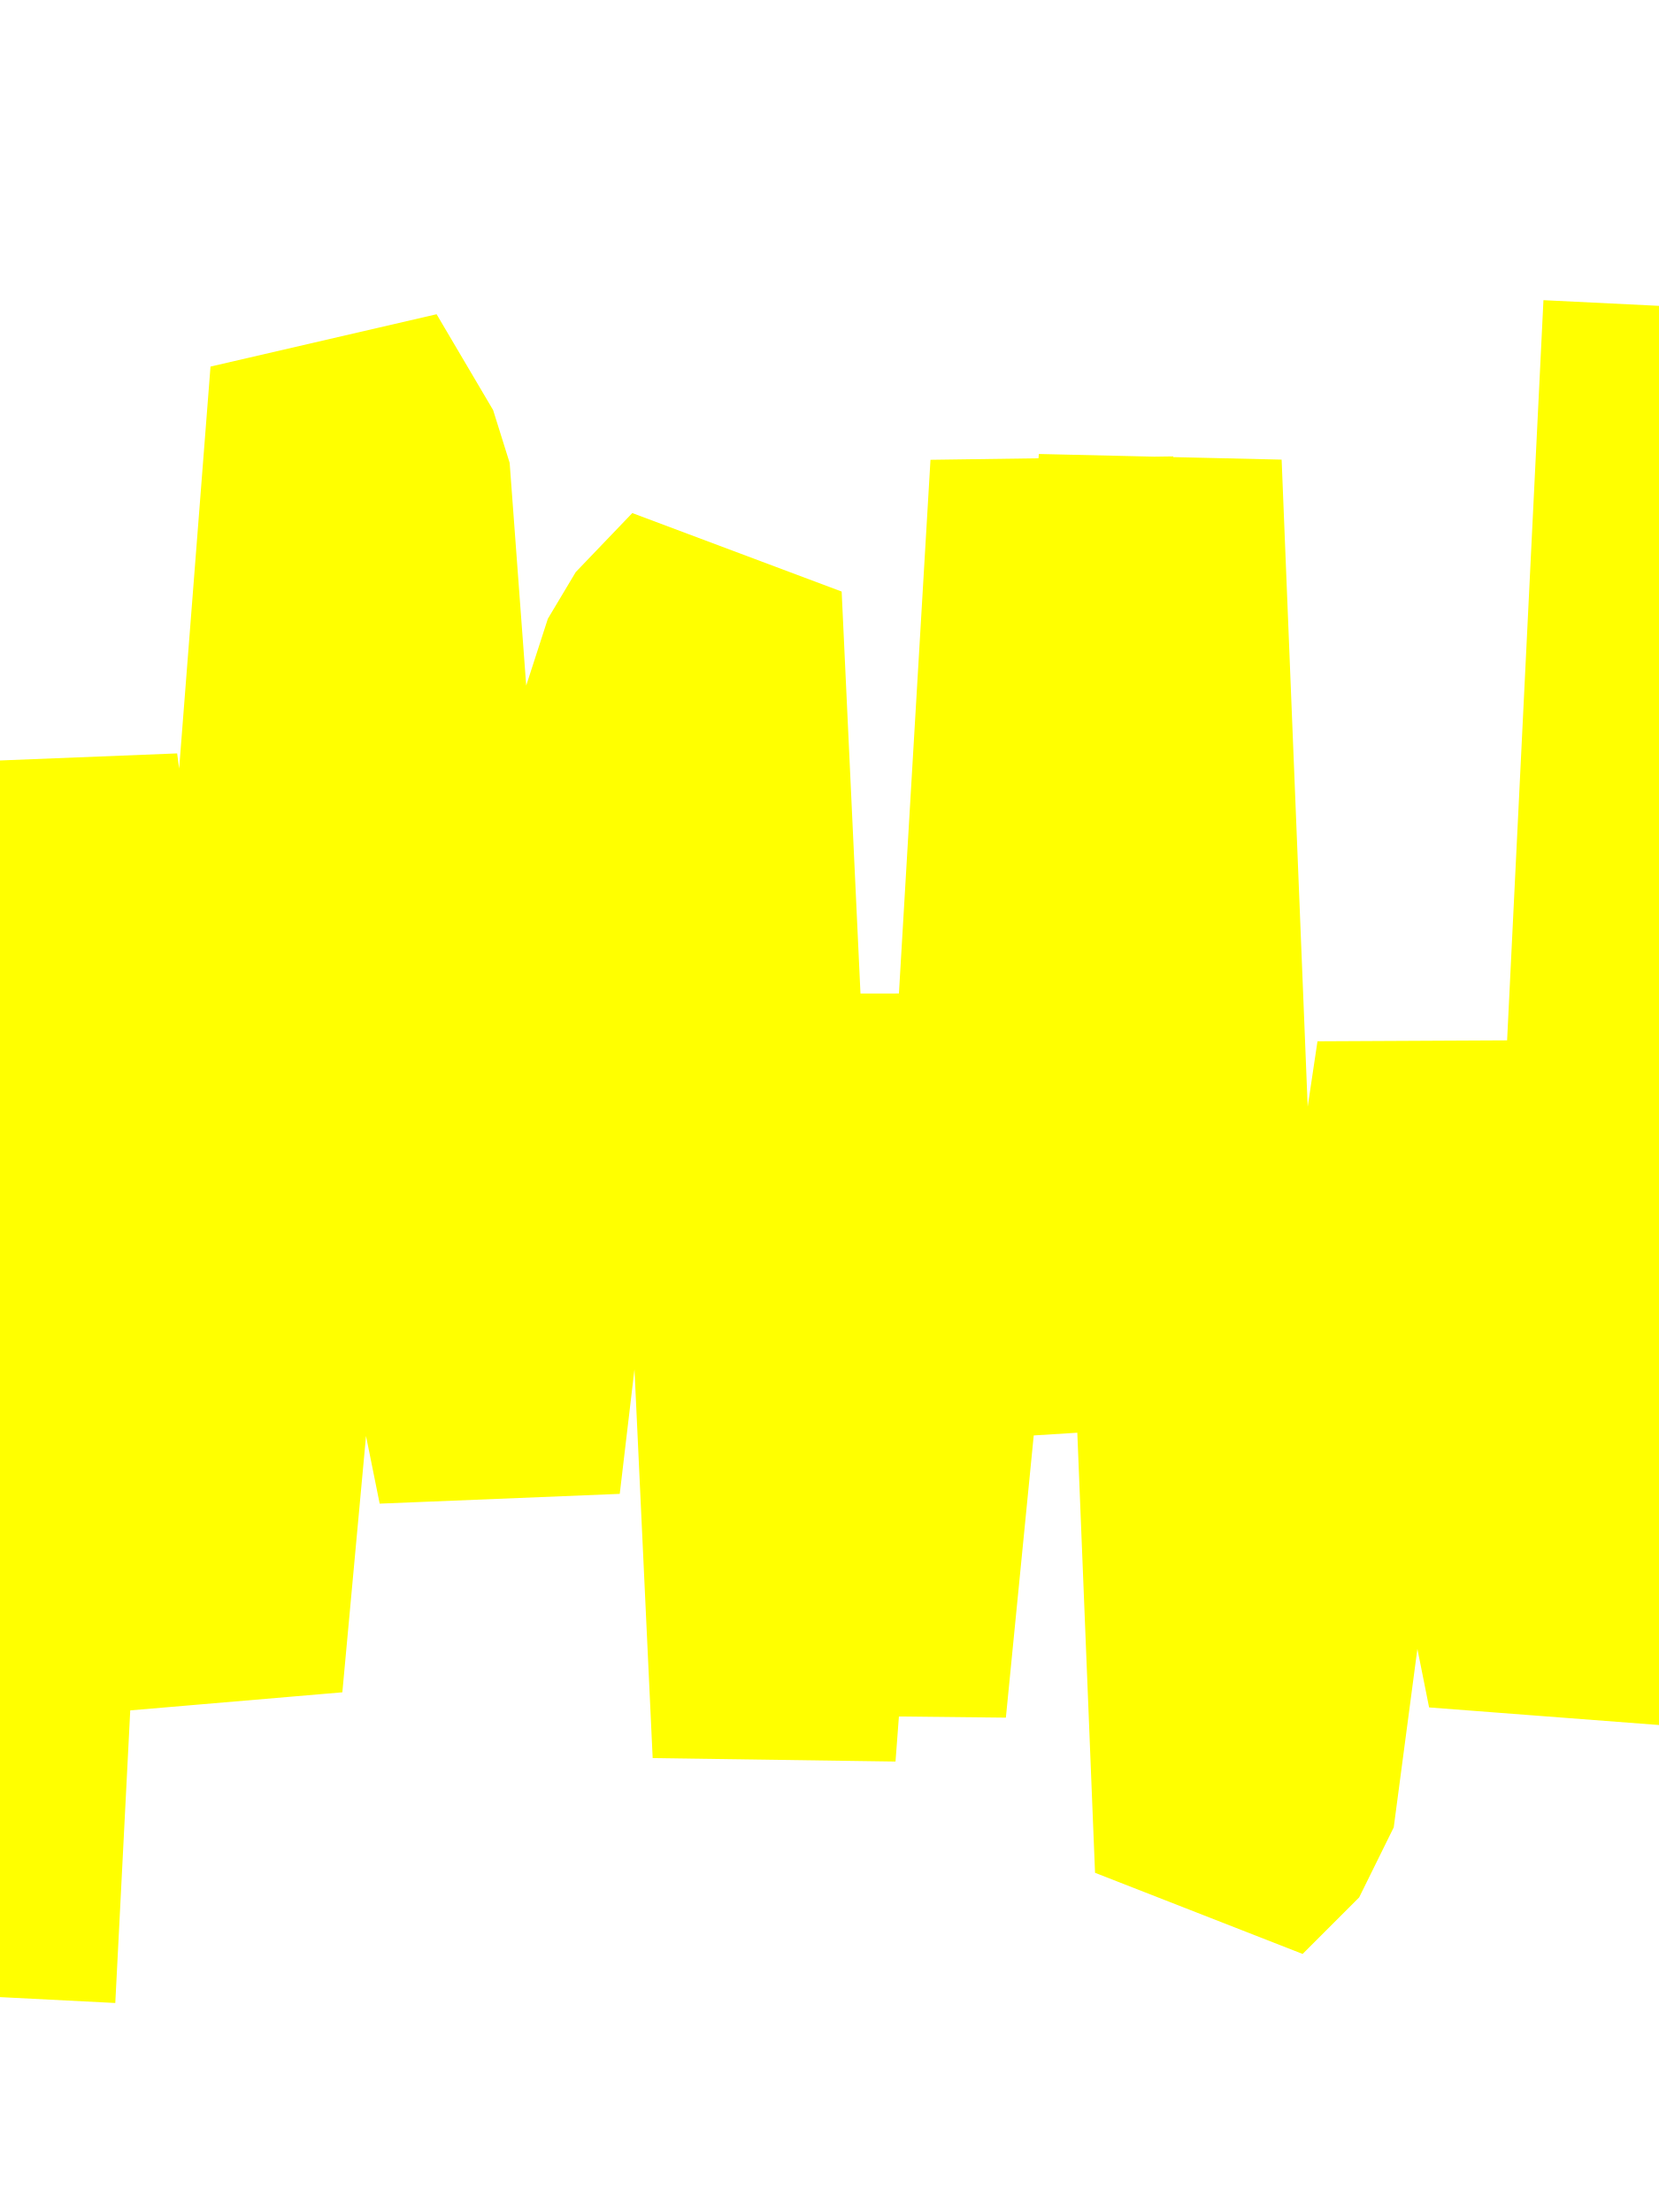
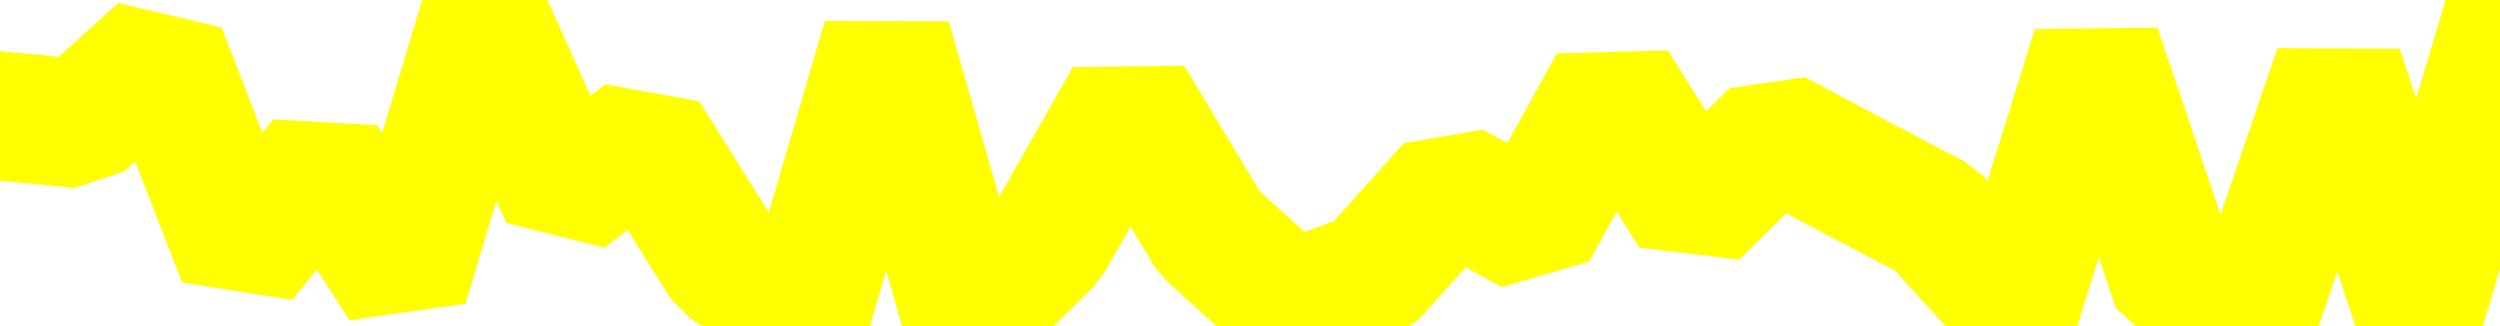
- <svg xmlns="http://www.w3.org/2000/svg" id="visual" viewBox="0 0 675 900" width="675" height="900" version="1.1">
-   <path d="M0 763L23 313L45 480L68 602L90 684L113 435L135 153L158 192L180 488L203 602L225 416L247 338L270 267L293 243L315 713L338 408L360 694L383 461L405 579L428 190L450 442L472 189L495 760L518 737L540 571L563 578L585 431L608 575L630 685L653 622L675 174" fill="none" stroke-linecap="square" stroke-linejoin="bevel" stroke="#ffff00" stroke-width="99" />
+ <svg xmlns="http://www.w3.org/2000/svg" id="visual" viewBox="0 0 1920 250" width="1920" height="250" version="1.1">
+   <path d="M0 89L62 95L124 39L186 199L248 123L310 219L372 13L434 151L495 104L557 203L619 242L681 30L743 246L805 185L867 76L929 179L991 235L1053 212L1115 143L1177 177L1239 65L1301 164L1363 103L1425 136L1486 168L1548 236L1610 37L1672 221L1734 234L1796 53L1858 241L1920 33" fill="none" stroke-linecap="square" stroke-linejoin="bevel" stroke="#ffff00" stroke-width="99" />
</svg>
